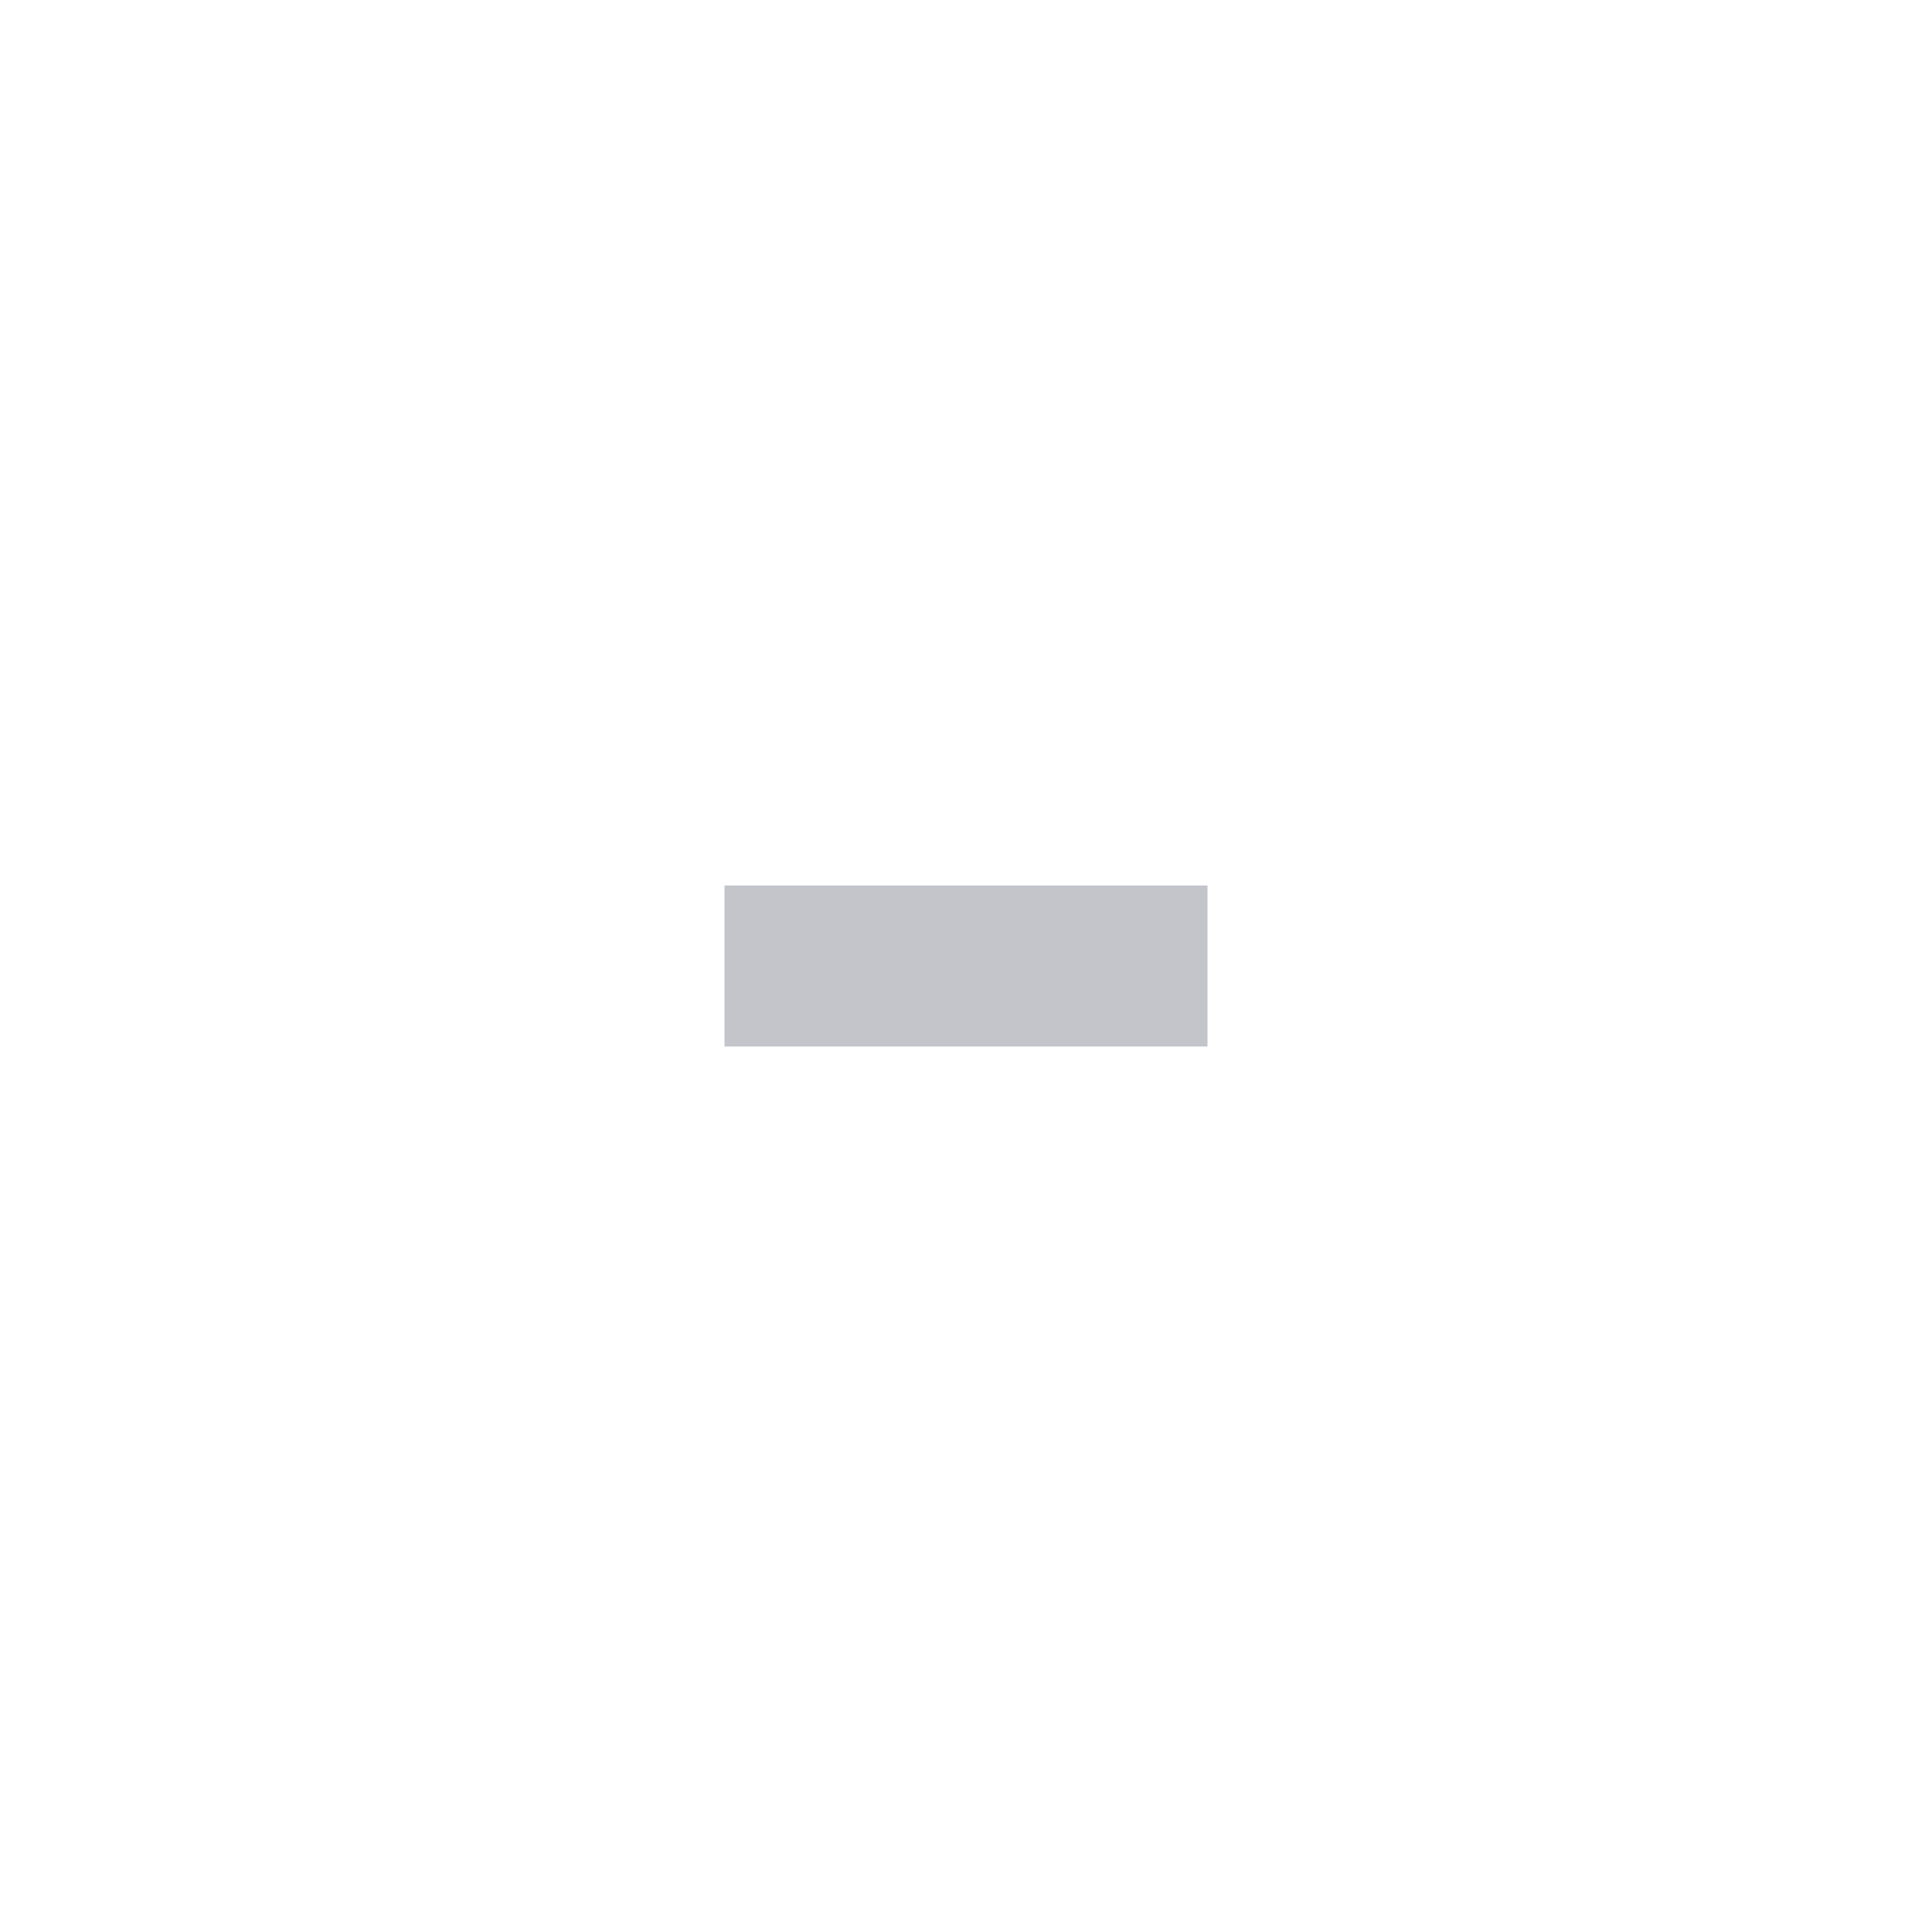
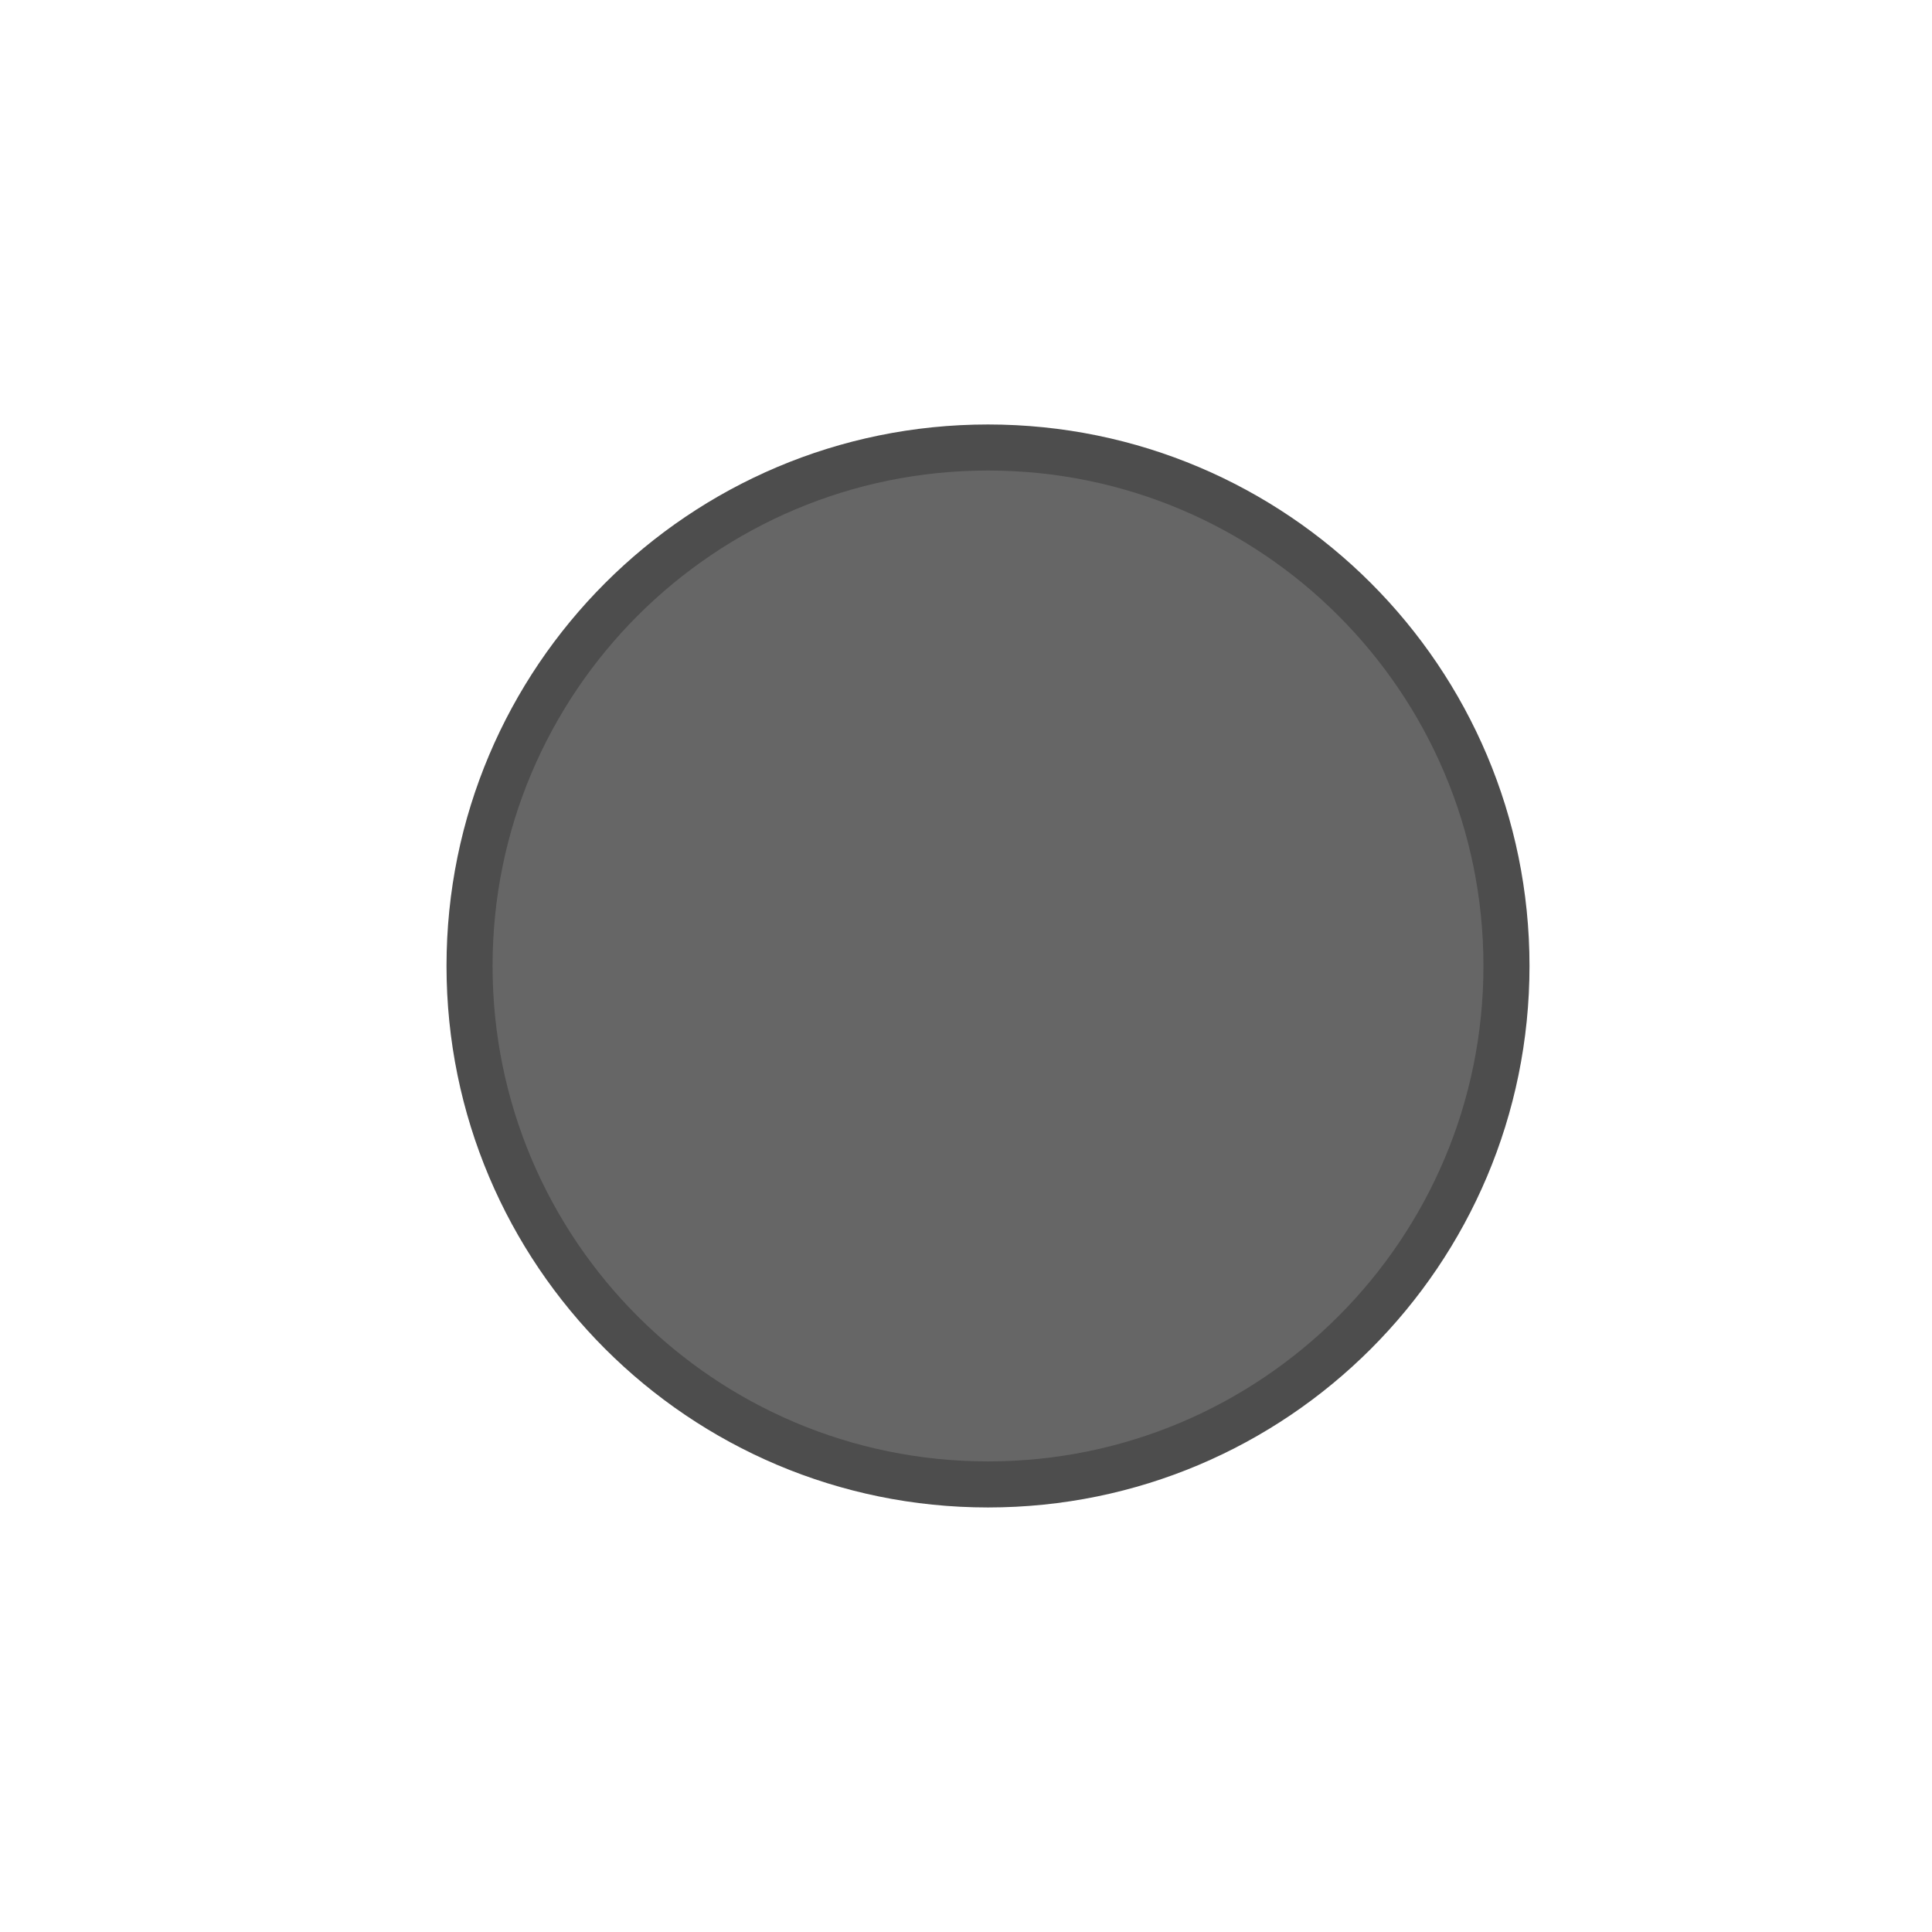
<svg xmlns="http://www.w3.org/2000/svg" width="24" height="24" id="svg4306" version="1.1" style="enable-background:new">
  <defs id="defs4308">
    <linearGradient id="linearGradient3770">
      <stop style="stop-color:#000000;stop-opacity:0.628;" offset="0" id="stop3772" />
      <stop style="stop-color:#000000;stop-opacity:0.498;" offset="1" id="stop3774" />
    </linearGradient>
    <linearGradient id="linearGradient4882">
      <stop style="stop-color:#ffffff;stop-opacity:1;" offset="0" id="stop4884" />
      <stop style="stop-color:#ffffff;stop-opacity:0;" offset="1" id="stop4886" />
    </linearGradient>
    <linearGradient id="linearGradient3784-6">
      <stop style="stop-color:#ffffff;stop-opacity:0.216;" offset="0" id="stop3786-4" />
      <stop style="stop-color:#ffffff;stop-opacity:0;" offset="1" id="stop3788-6" />
    </linearGradient>
    <linearGradient id="linearGradient4892">
      <stop id="stop4894" offset="0" style="stop-color:#2f3a42;stop-opacity:1;" />
      <stop id="stop4896" offset="1" style="stop-color:#1d242a;stop-opacity:1;" />
    </linearGradient>
    <linearGradient id="linearGradient4882-4">
      <stop id="stop4884-9" offset="0" style="stop-color:#728495;stop-opacity:1;" />
      <stop id="stop4886-9" offset="1" style="stop-color:#617c95;stop-opacity:0;" />
    </linearGradient>
  </defs>
  <g id="layer1" transform="translate(0,-1028.362)">
-     <g id="titlebutton-min-backdrop" style="display:inline;opacity:0.45" transform="translate(-583,1201)">
-       <g style="display:inline;opacity:1" id="g7138-0" transform="translate(-781,-415.6378)">
-         <g transform="translate(-58,0)" style="display:inline;opacity:1" id="g4490-3">
-           <g id="g4092-0-7" style="display:inline" transform="translate(58,0)" />
-         </g>
-         <path d="m 1373,254 0,2 6,0 0,-2 z" id="rect9057-4" style="color:#000000;font-style:normal;font-variant:normal;font-weight:normal;font-stretch:normal;font-size:medium;line-height:normal;font-family:Sans;-inkscape-font-specification:Sans;text-indent:0;text-align:start;text-decoration:none;text-decoration-line:none;letter-spacing:normal;word-spacing:normal;text-transform:none;direction:ltr;block-progression:tb;writing-mode:lr-tb;baseline-shift:baseline;text-anchor:start;display:inline;overflow:visible;visibility:visible;opacity:1;fill:#7a7f8b;fill-opacity:1;stroke:none;stroke-width:2;marker:none;enable-background:accumulate" />
-       </g>
-       <rect style="display:inline;opacity:1;fill:none;fill-opacity:1;stroke:none;stroke-width:1;stroke-linecap:butt;stroke-linejoin:miter;stroke-miterlimit:4;stroke-dasharray:none;stroke-dashoffset:0;stroke-opacity:0" id="rect17883-39-3" width="16" height="16" x="587" y="-168.638" />
+     <g transform="matrix(0.01265625,0,0,-0.01265625,5.22987,1046.729)" id="g3340">
+       <path d="m 556.523,-28.388 c 293.532,0 531.487,237.951 531.487,531.487 0,293.527 -237.955,531.482 -531.487,531.482 -293.531,0 -531.486,-237.955 -531.486,-531.482 0,-293.536 237.955,-531.487 531.486,-531.487" style="fill:#4d4d4d;fill-opacity:1;fill-rule:evenodd;stroke:none" id="path4199" />
+       <path d="m 556.523,16.814 c 268.566,0 486.285,217.715 486.285,486.285 0,268.56 -217.719,486.28 -486.285,486.28 -268.565,0 -486.285,-217.72 -486.285,-486.28 0,-268.57 217.72,-486.285 486.285,-486.285" style="fill:#666666;fill-opacity:1;fill-rule:evenodd;stroke:none" id="path4201" />
    </g>
  </g>
</svg>
